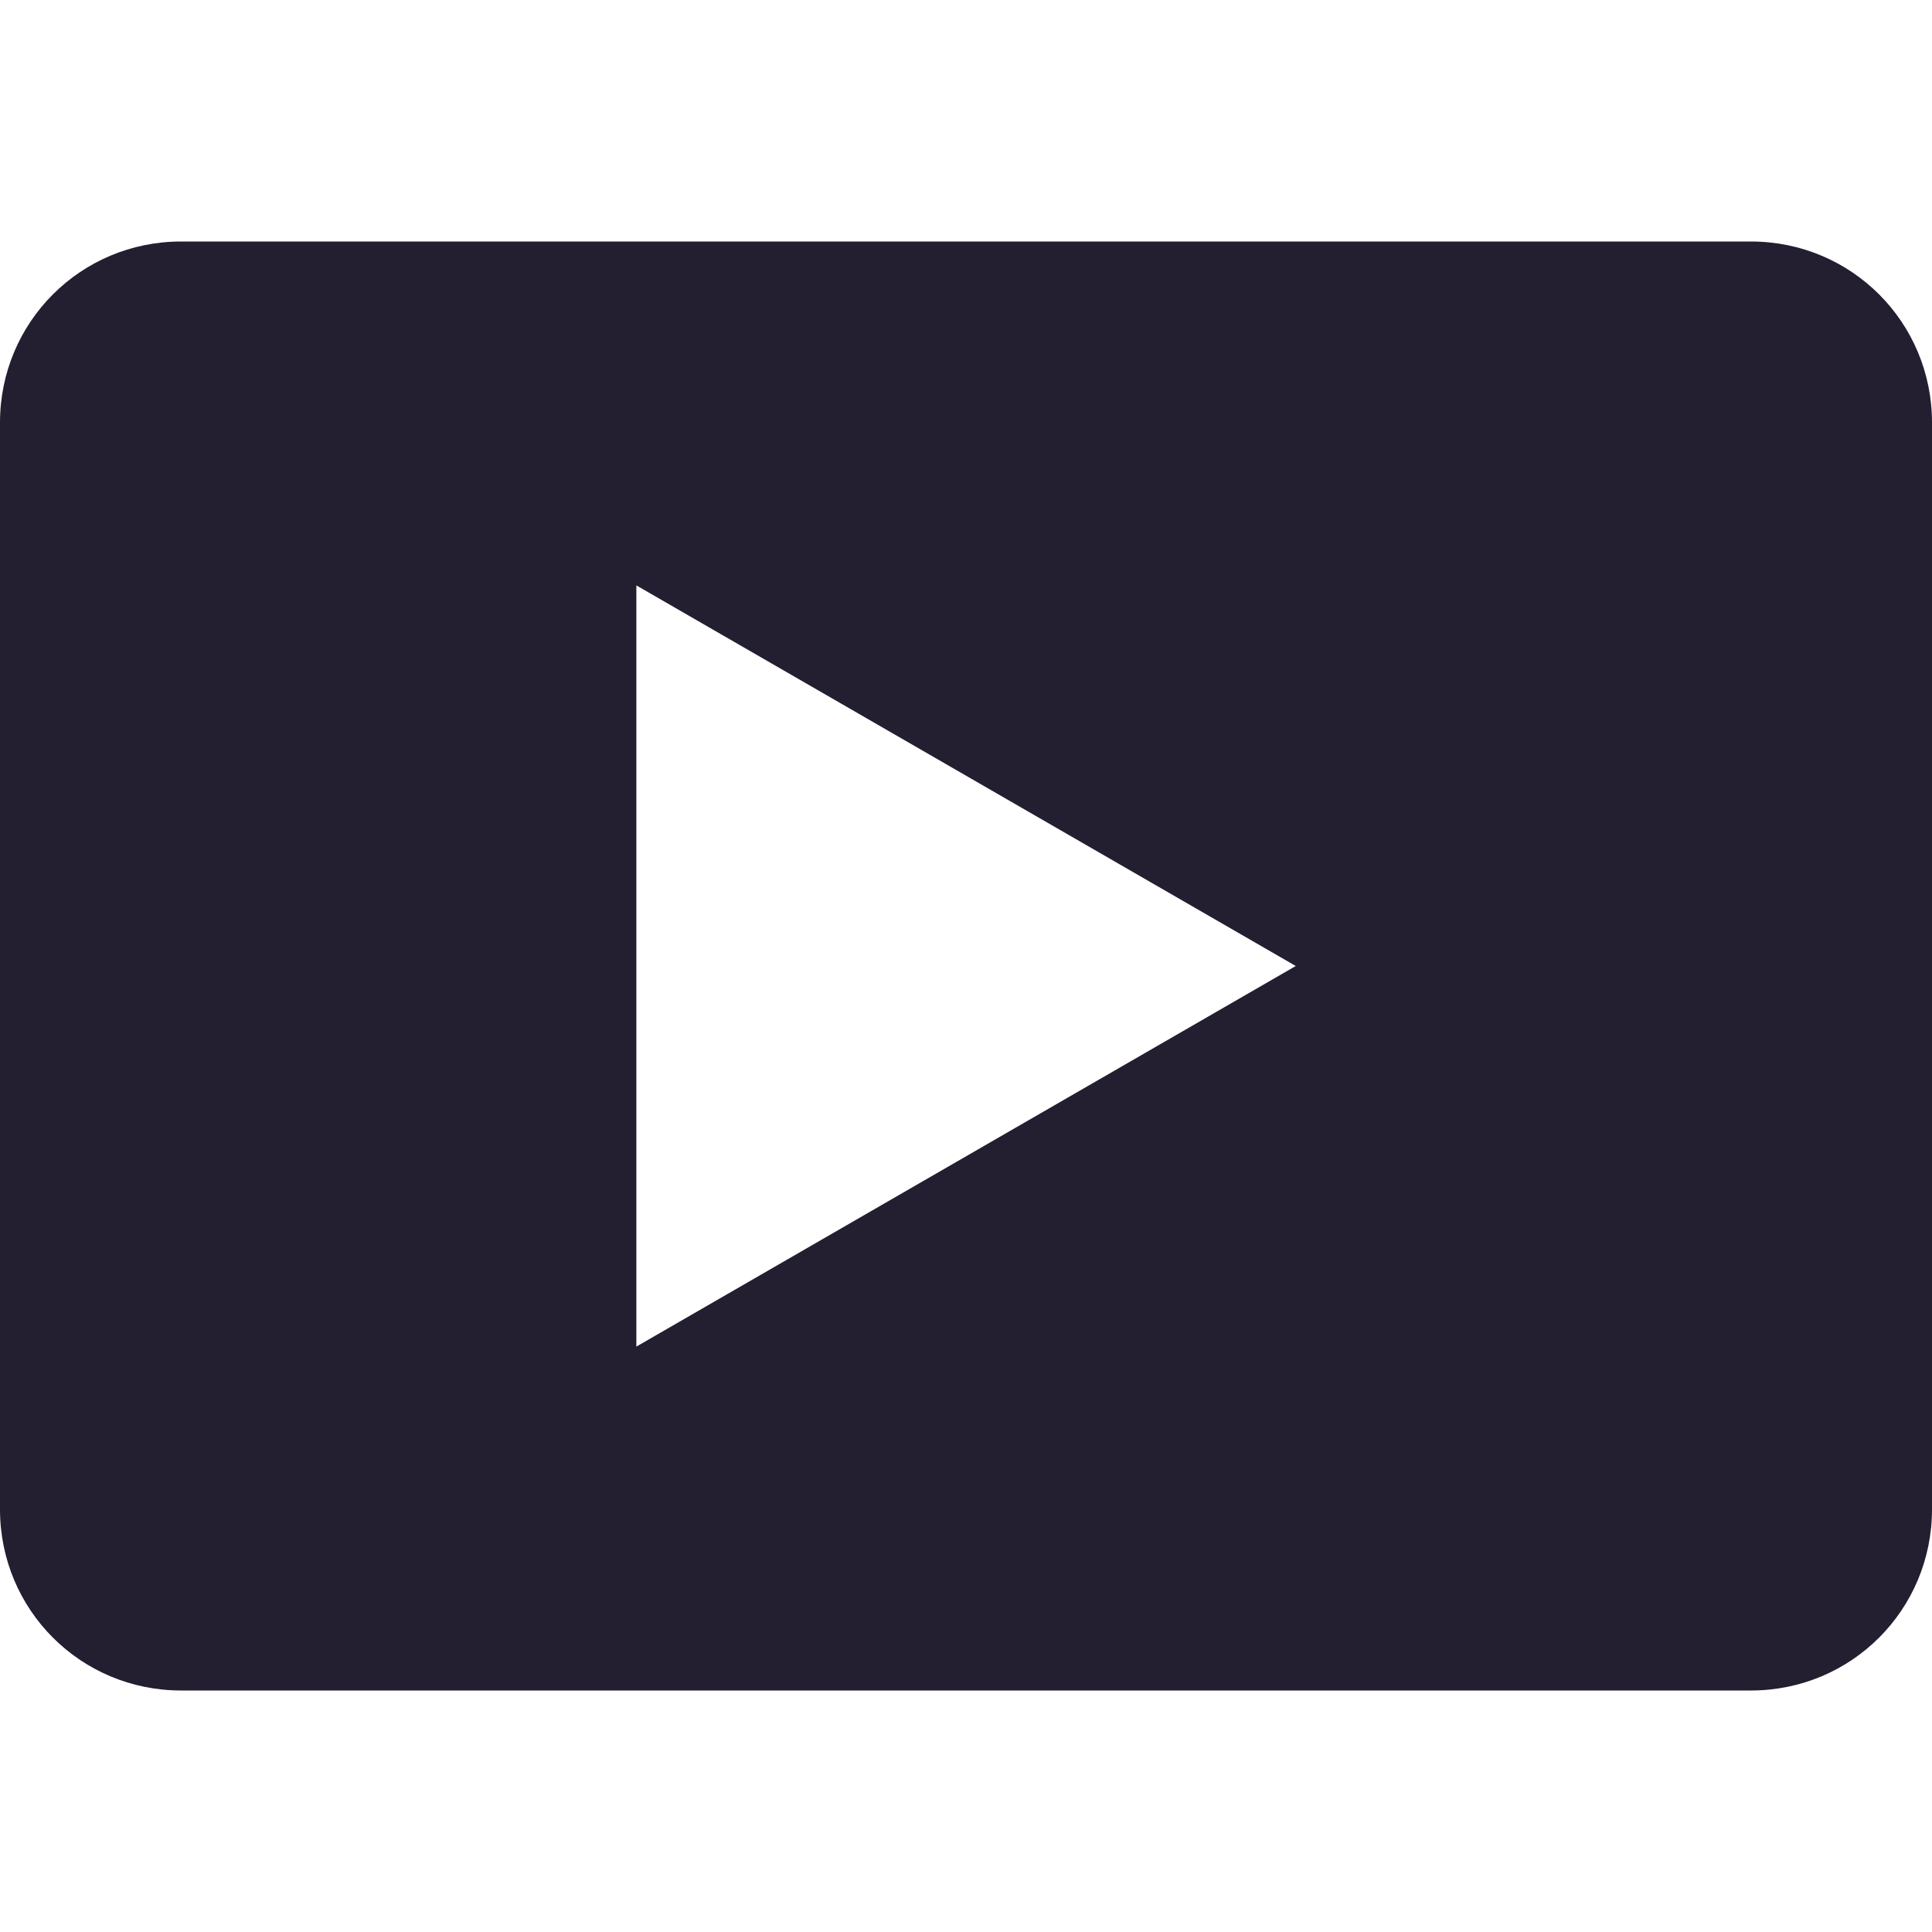
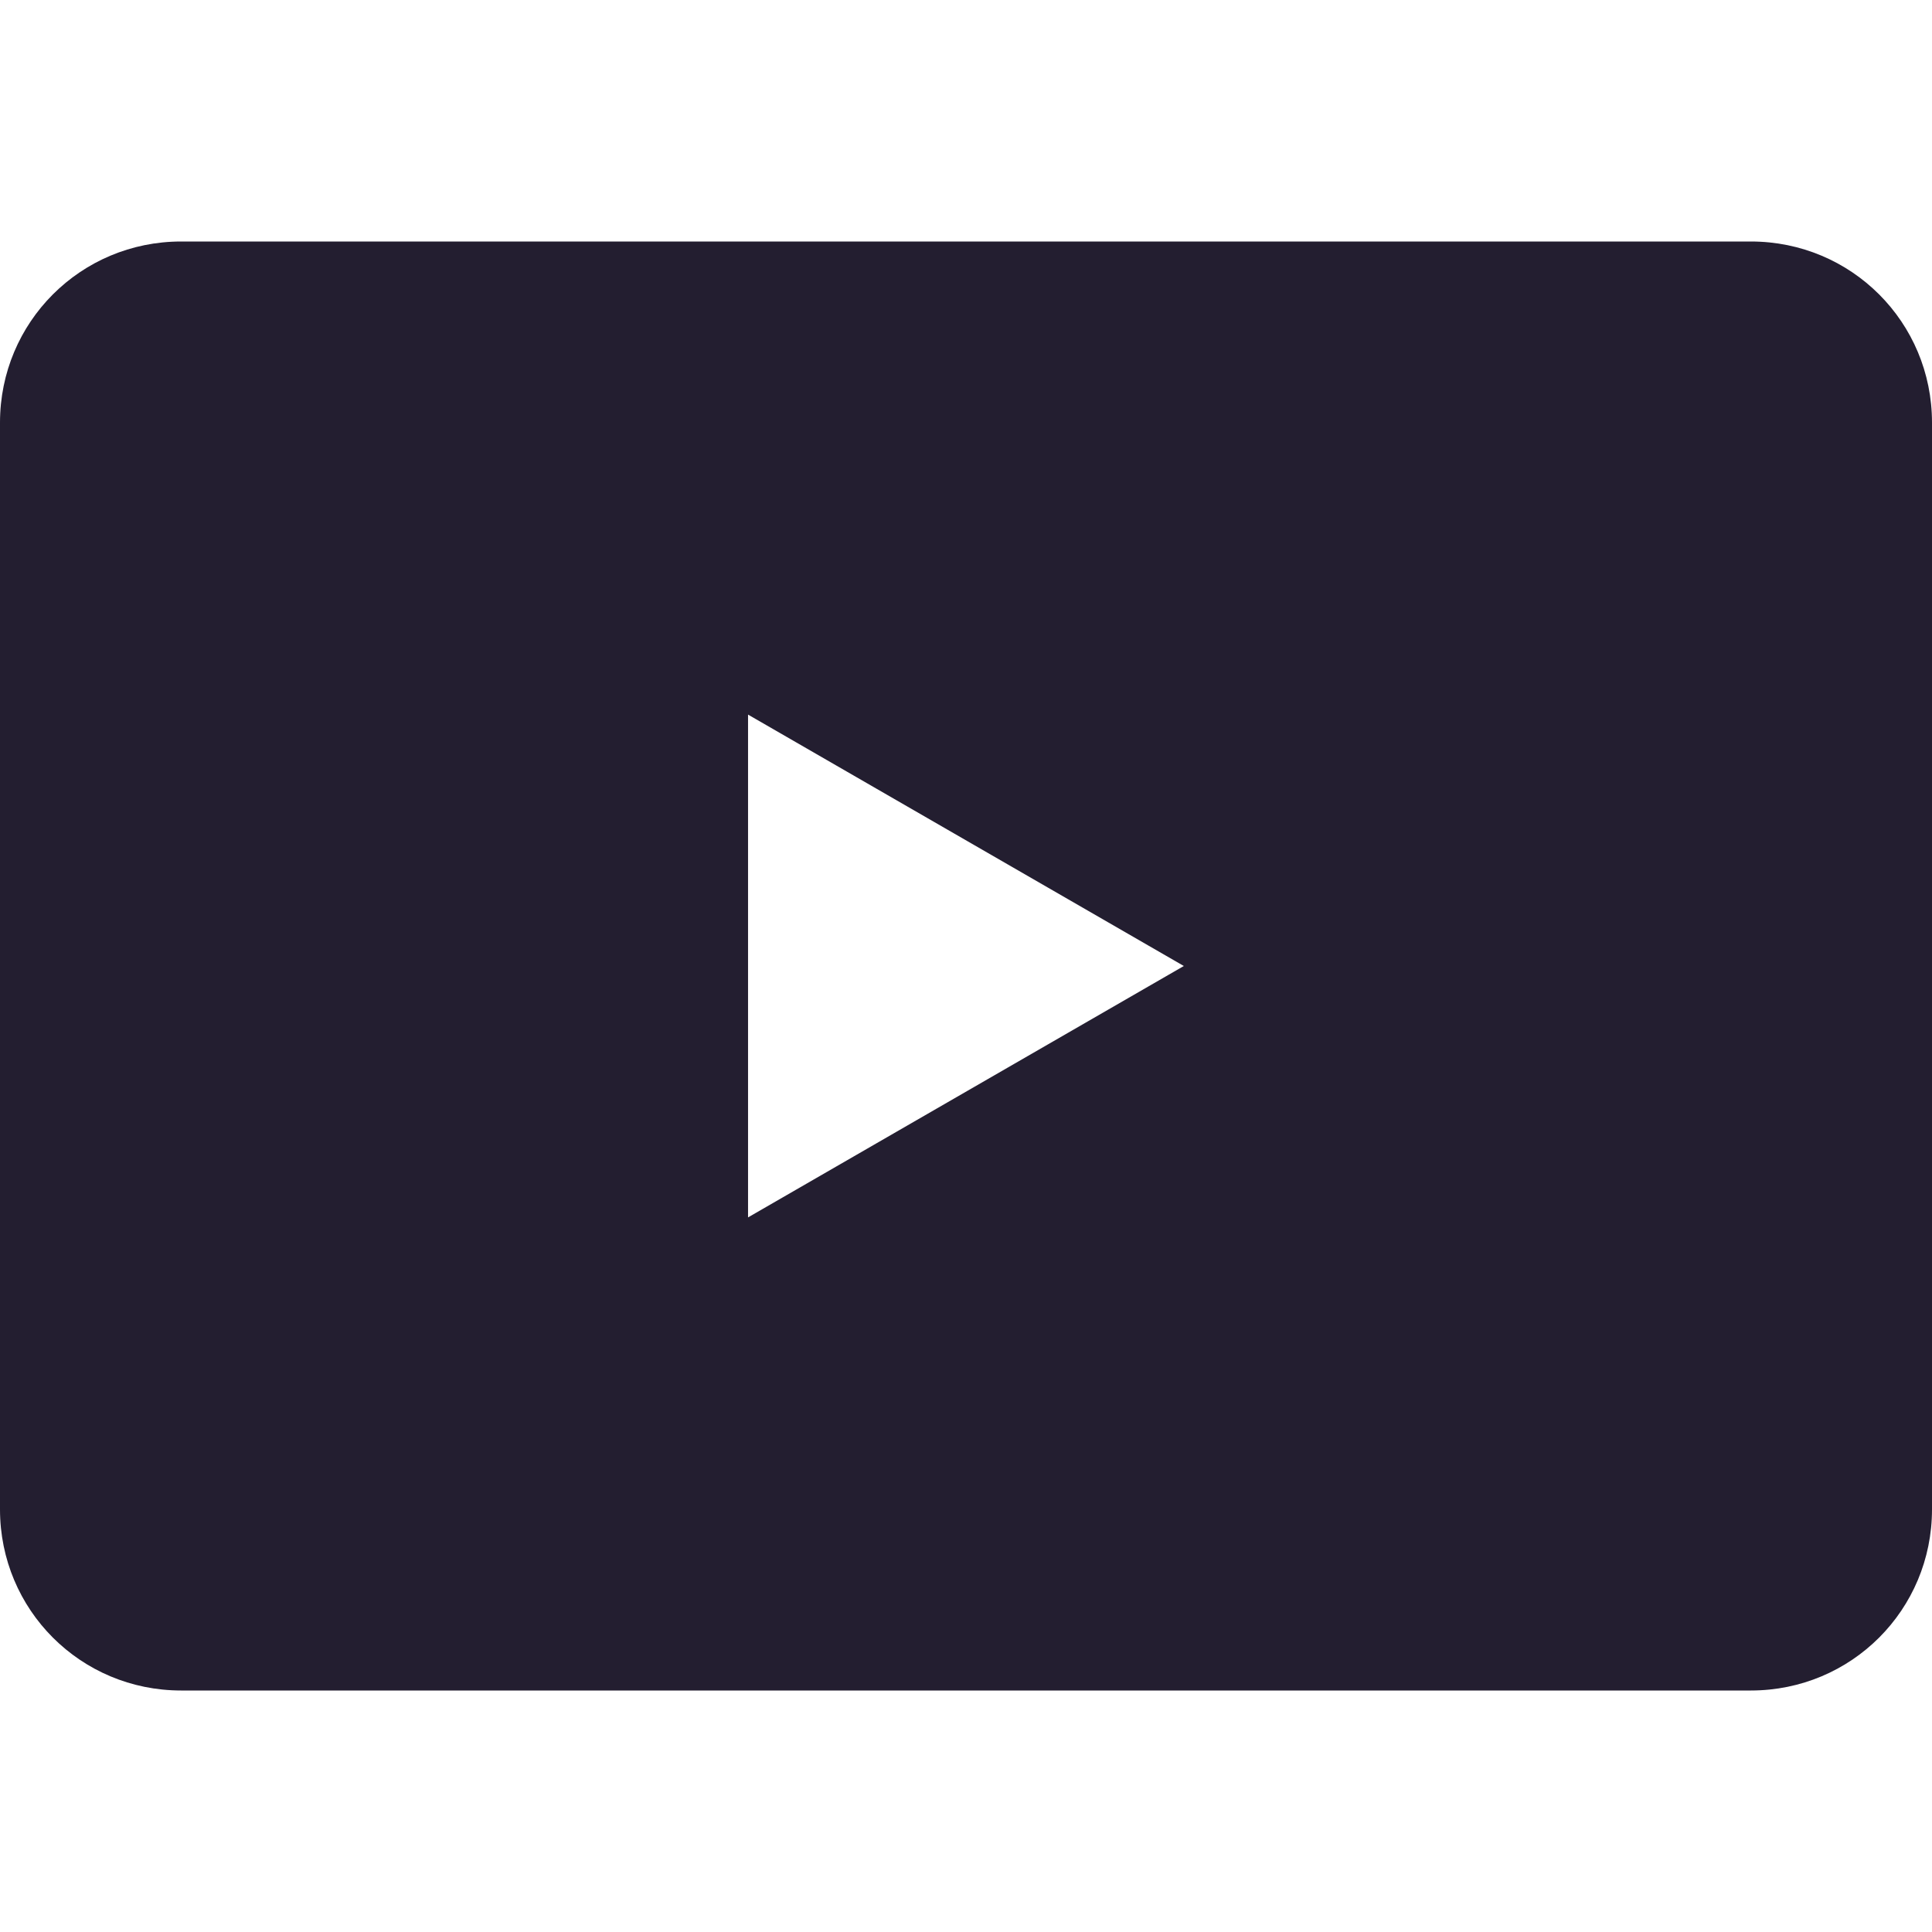
<svg xmlns="http://www.w3.org/2000/svg" height="16px" viewBox="0 0 16 16" width="16px">
-   <path d="m 1.5 2 c -0.832 0 -1.5 0.668 -1.5 1.5 v 9 c 0 0.832 0.668 1.5 1.5 1.5 h 13 c 0.832 0 1.5 -0.668 1.5 -1.5 v -9 c 0 -0.832 -0.668 -1.5 -1.5 -1.5 z m 3.77 2.848 l 5.461 3.152 l -5.461 3.152 z m 0 0" fill="#231e30" />
+   <path d="m 1.5 2 c -0.832 0 -1.5 0.668 -1.5 1.5 v 9 c 0 0.832 0.668 1.5 1.5 1.5 h 13 c 0.832 0 1.5 -0.668 1.5 -1.5 v -9 c 0 -0.832 -0.668 -1.5 -1.5 -1.5 z m 4.695 3.918 l 3.609 2.082 l -3.609 2.082 z m 0 0" fill="#231e30" />
</svg>
